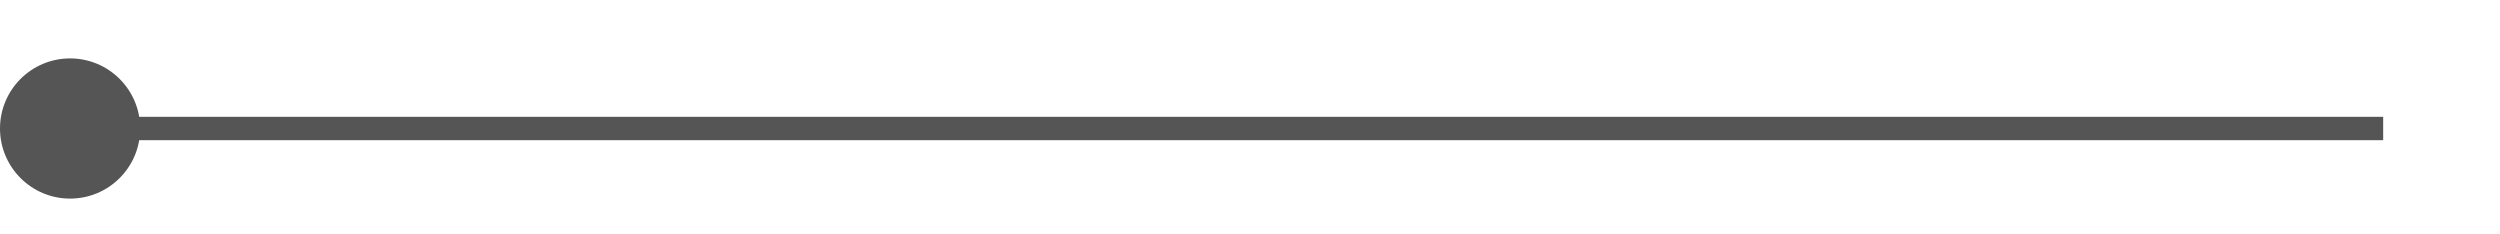
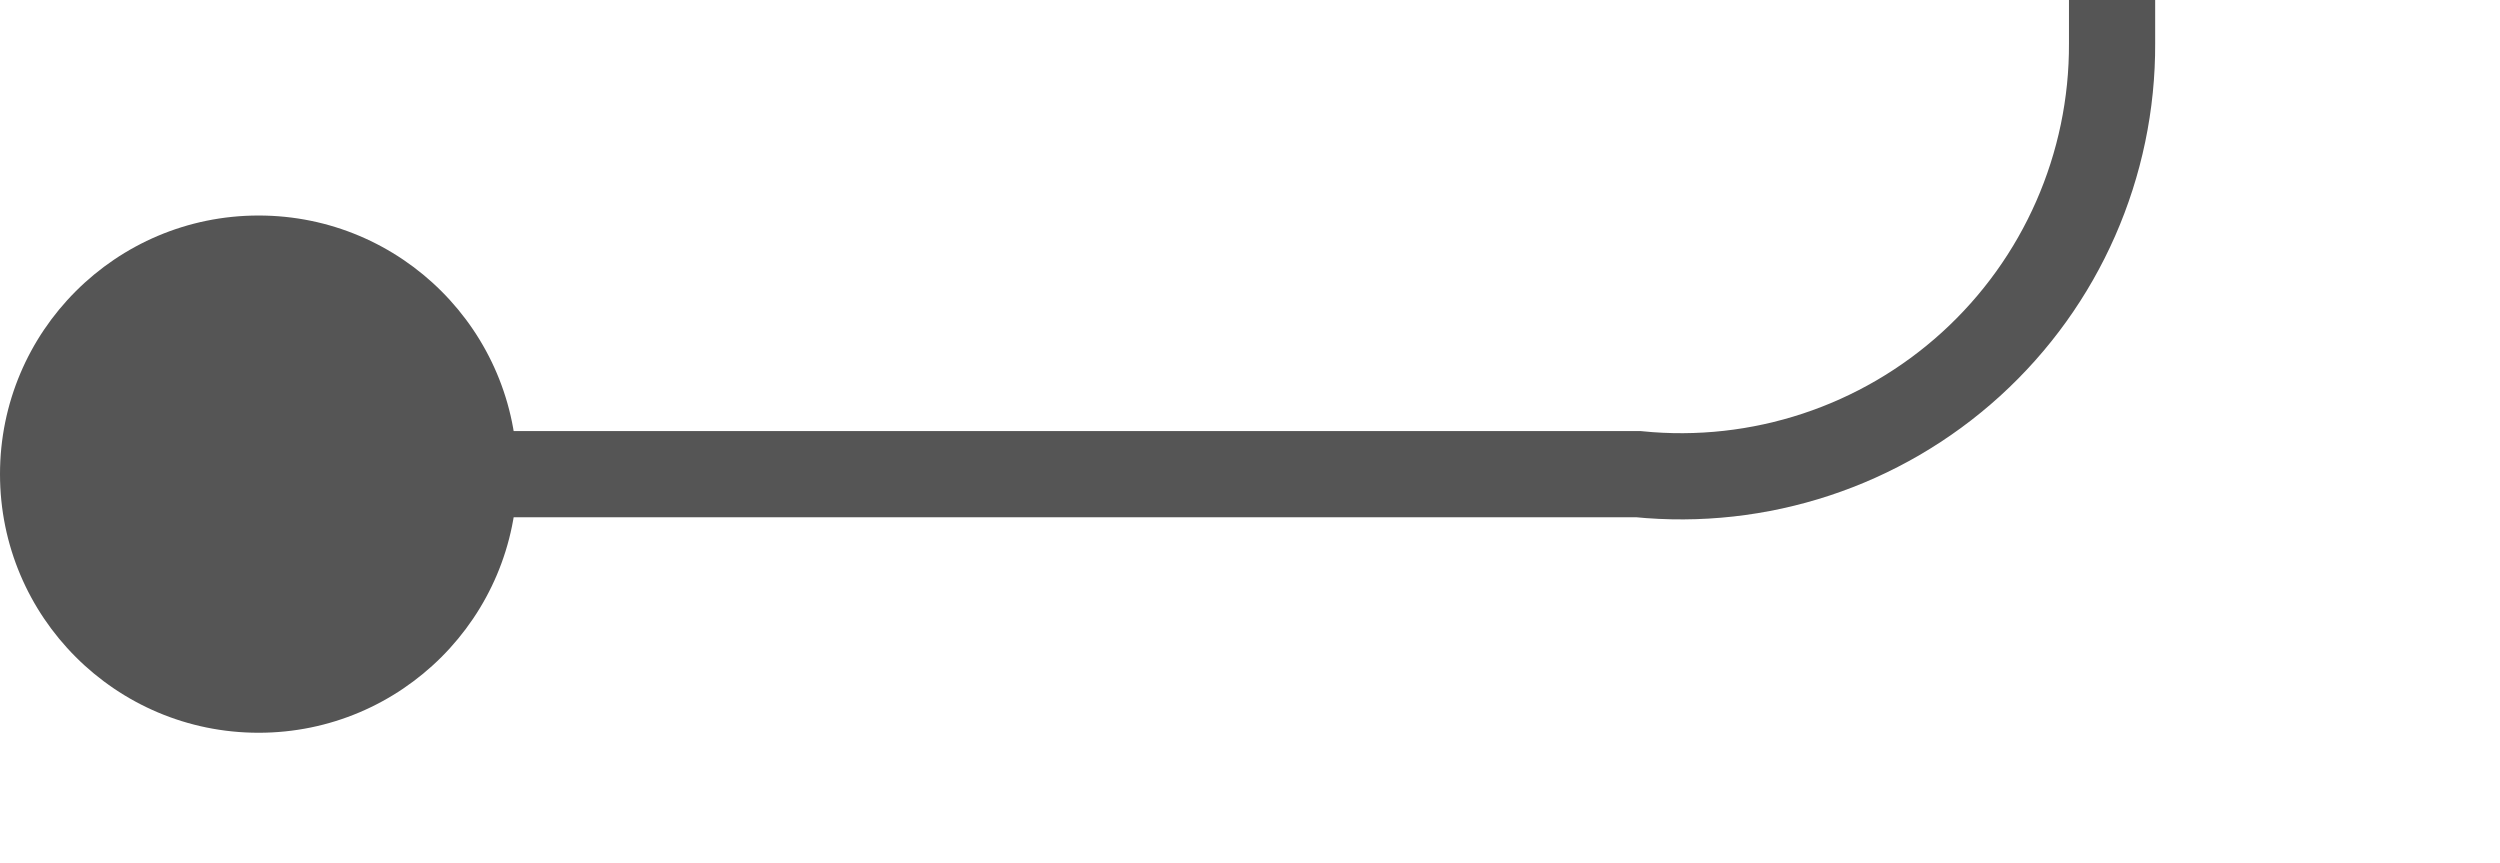
- <svg xmlns="http://www.w3.org/2000/svg" version="1.1" width="107px" height="10px" preserveAspectRatio="xMinYMid meet" viewBox="1790 301  107 8">
-   <path d="M 1791 305.5  L 1892 305.5  " stroke-width="1" stroke="#555555" fill="none" />
-   <path d="M 1793 302.5  A 3 3 0 0 0 1790 305.5 A 3 3 0 0 0 1793 308.5 A 3 3 0 0 0 1796 305.5 A 3 3 0 0 0 1793 302.5 Z " fill-rule="nonzero" fill="#555555" stroke="none" />
+ <svg xmlns="http://www.w3.org/2000/svg" version="1.1" width="29px" height="10px" preserveAspectRatio="xMinYMid meet" viewBox="1416 312  29 8">
+   <path d="M 1417 316.5  L 1435 316.5  A 5 5 0 0 0 1440.5 311.5 L 1440.5 277  A 5 5 0 0 1 1445.5 272.5 L 1483 272.5  " stroke-width="1" stroke="#555555" fill="none" />
+   <path d="M 1419 313.5  A 3 3 0 0 0 1416 316.5 A 3 3 0 0 0 1419 319.5 A 3 3 0 0 0 1422 316.5 A 3 3 0 0 0 1419 313.5 Z " fill-rule="nonzero" fill="#555555" stroke="none" />
</svg>
